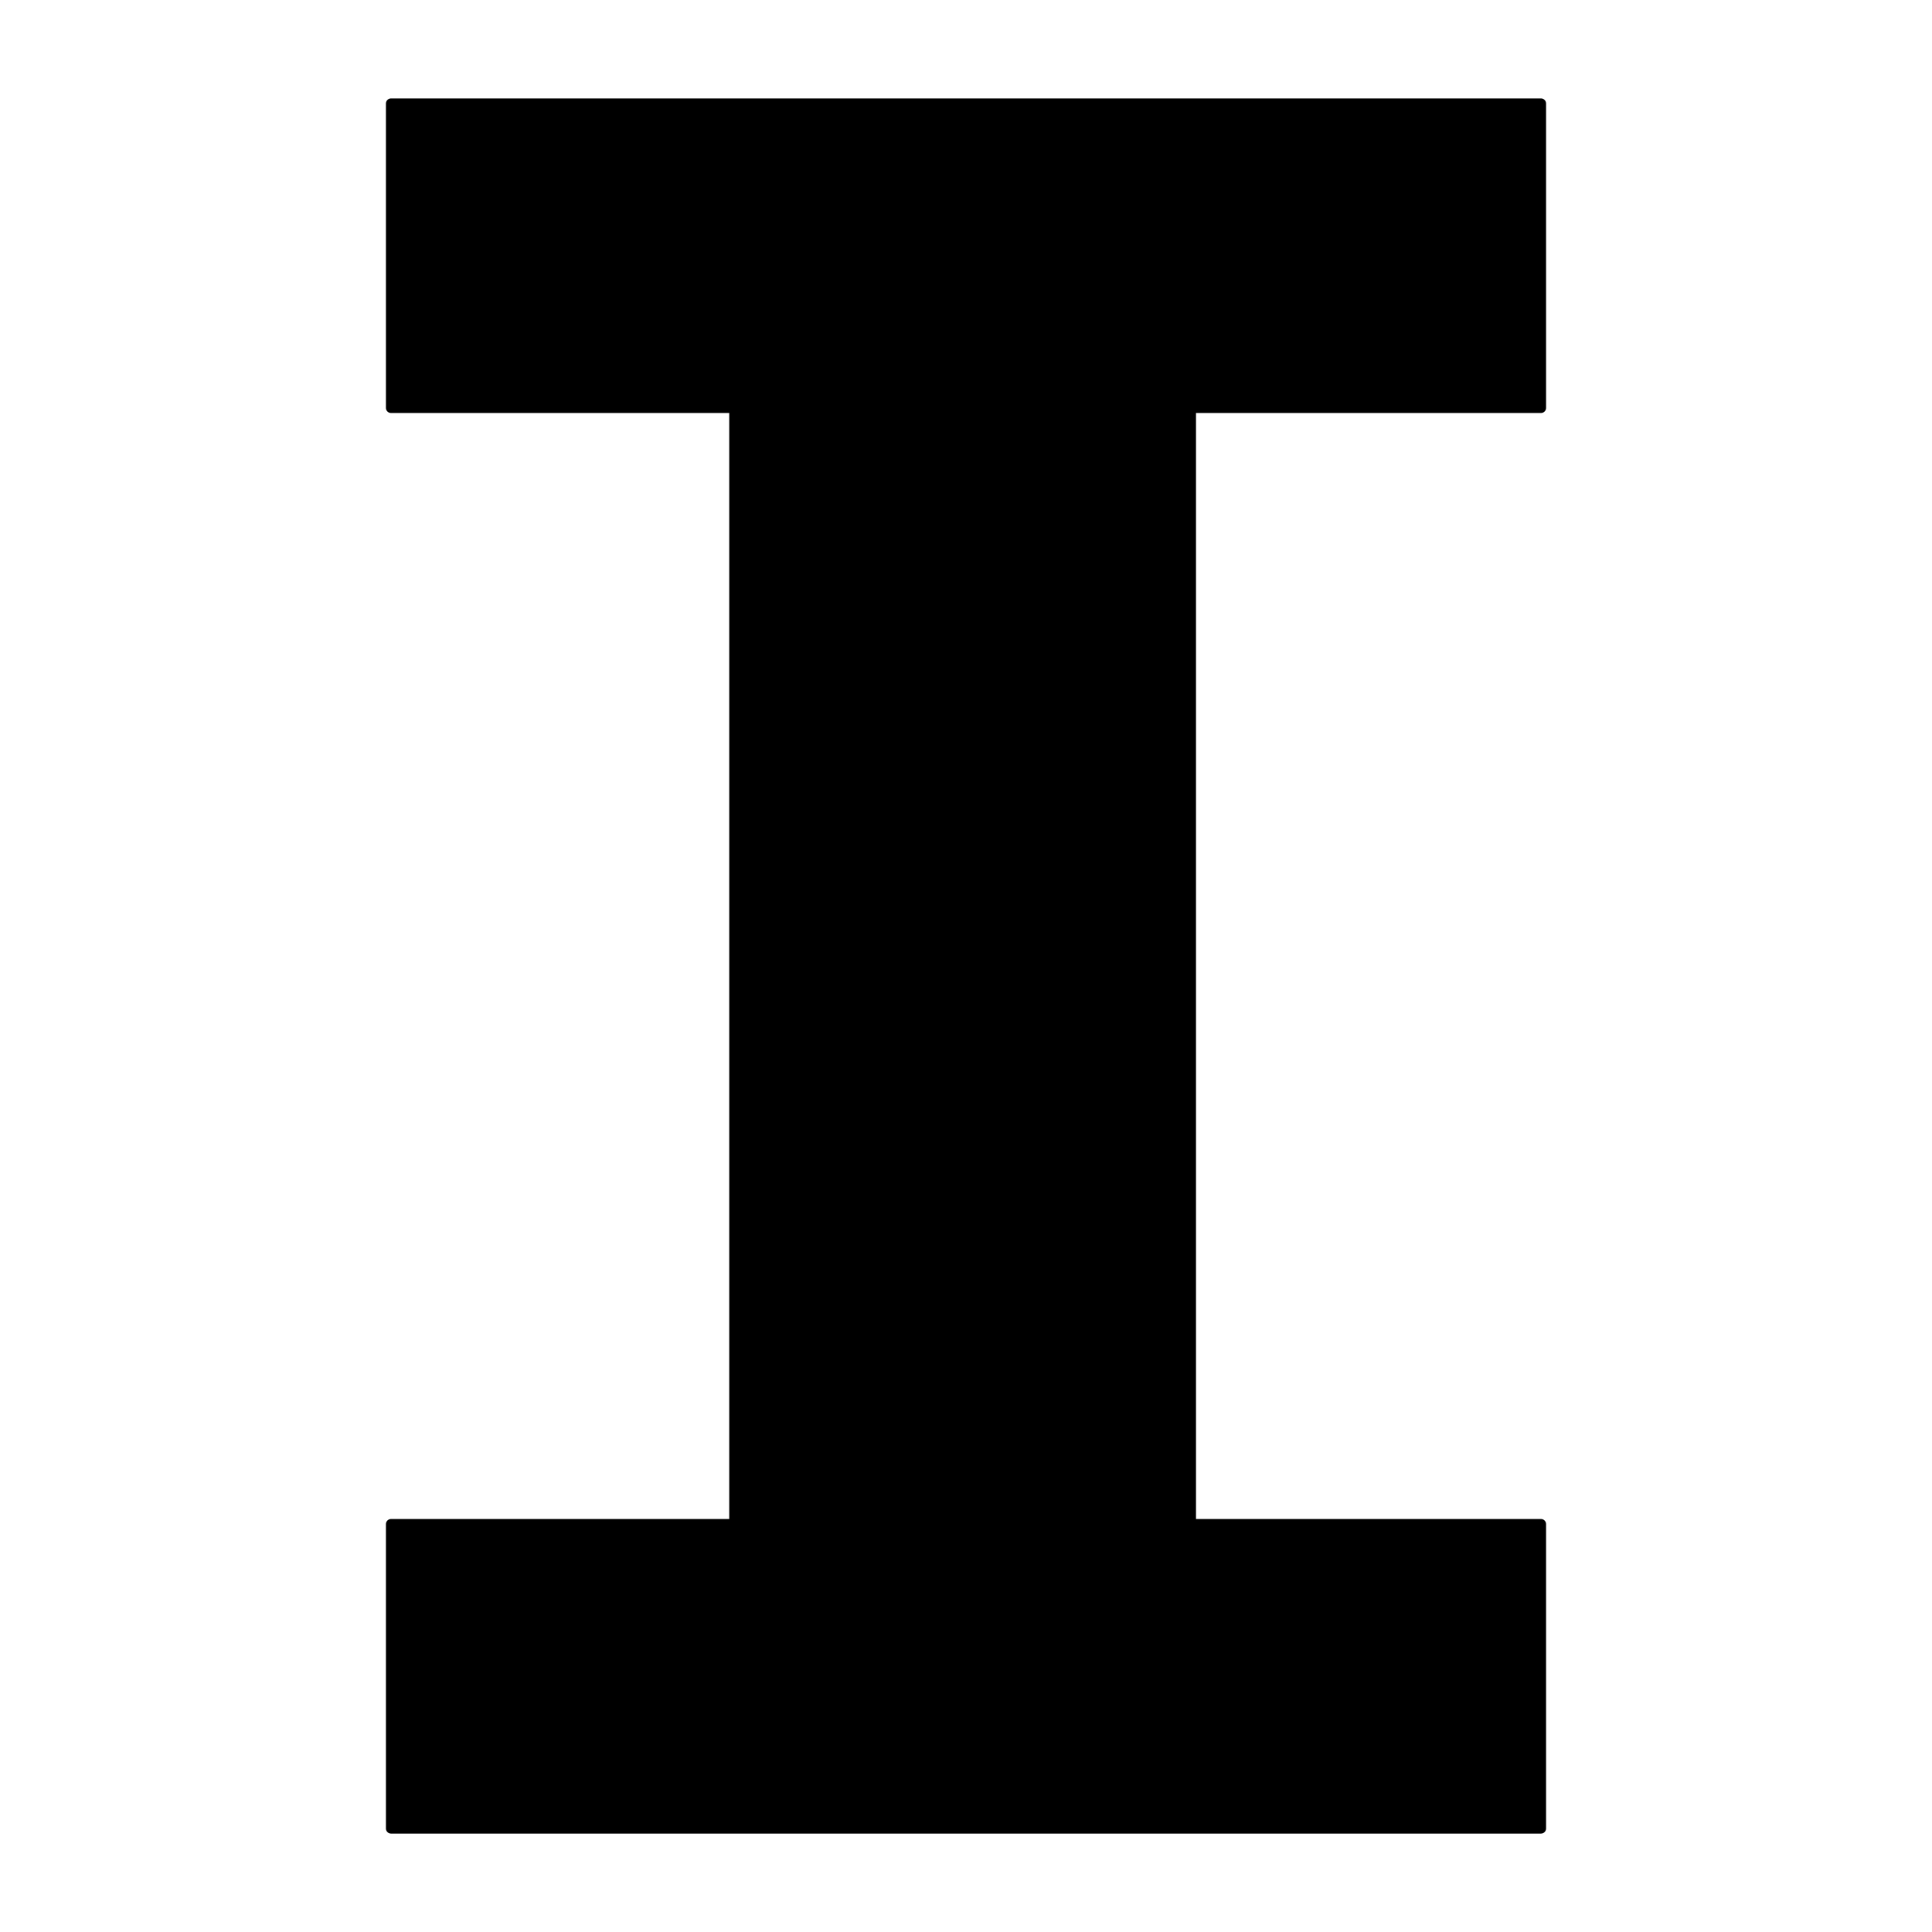
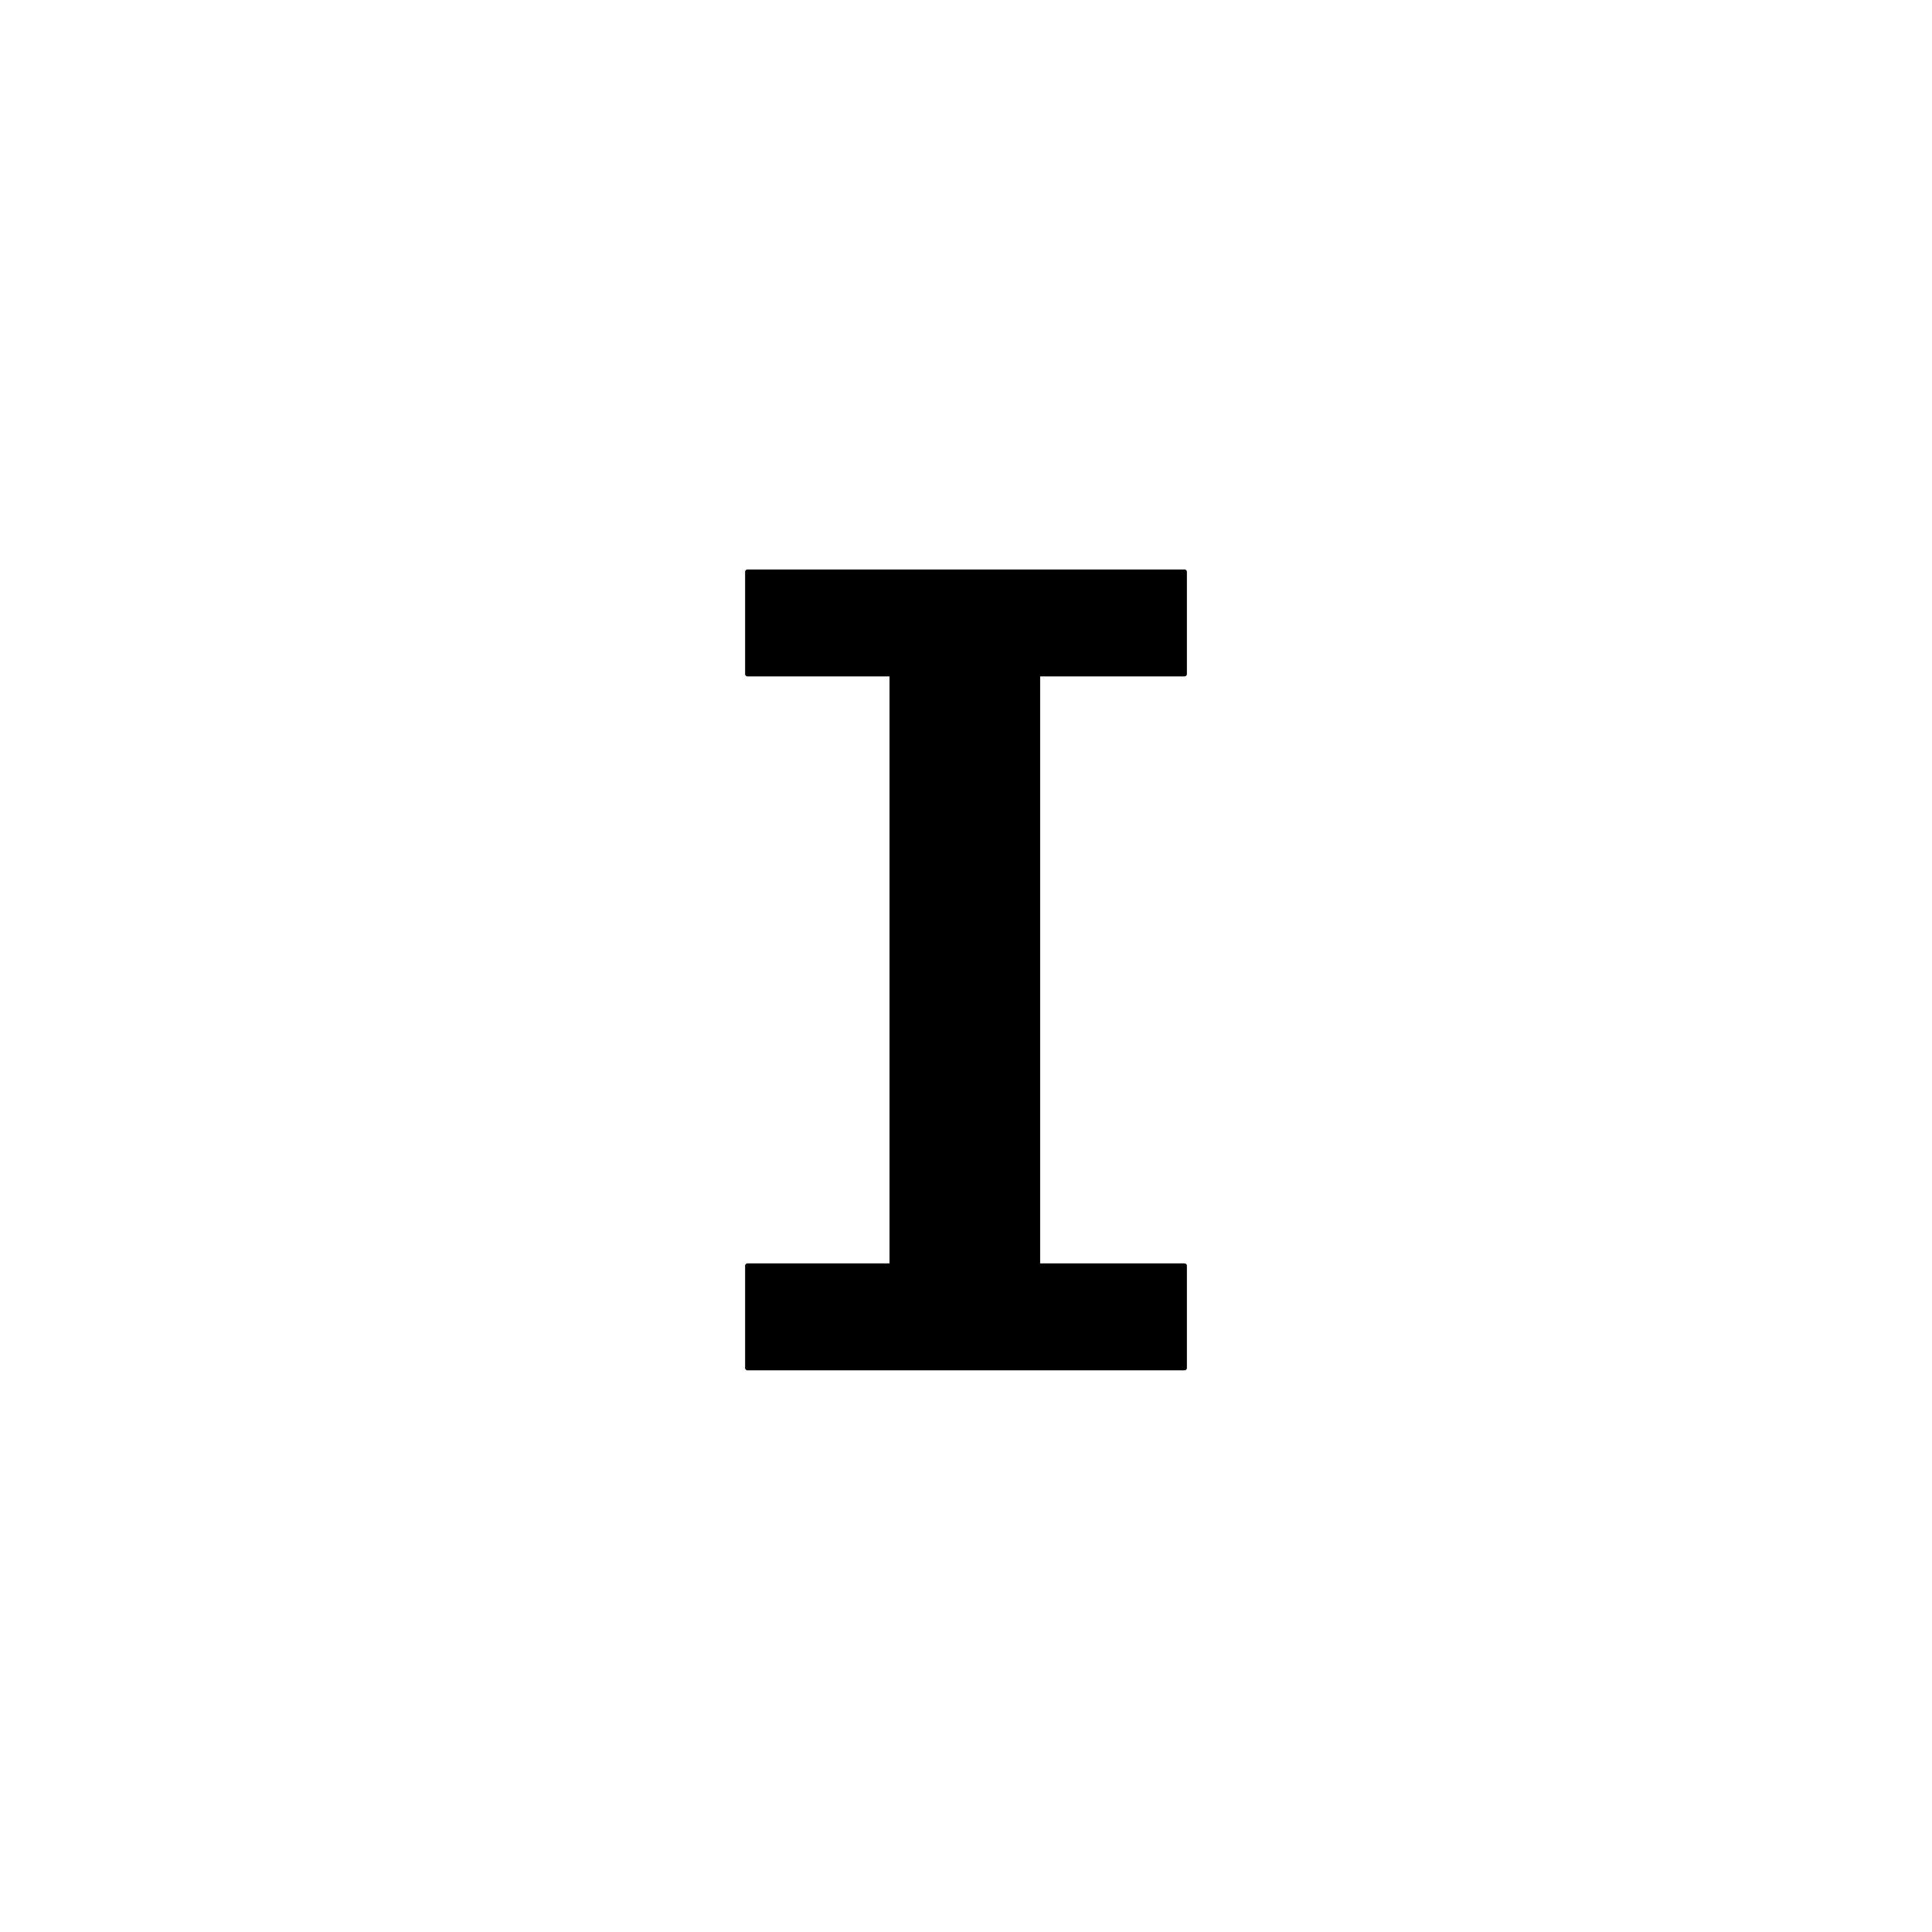
- <svg xmlns="http://www.w3.org/2000/svg" width="1120" height="1120" viewBox="0 0 1120.0 1120.0">
-   <rect x="0" y="0" width="1120.0" height="1120.0" fill="white" />
-   <g transform="translate(94.314,1060.000) scale(0.98039,-0.98039)">
-     <path d="M135 1020H815V840H608V180H815V0H135V180H338V840H135Z" fill="#000" stroke="#000" stroke-width="6" stroke-linejoin="round" stroke-linecap="round" />
+ <svg xmlns="http://www.w3.org/2000/svg" width="1120" height="1120" viewBox="0 0 1120.000 1120.000">
+   <rect x="0" y="0" width="1120.000" height="1120.000" fill="white" />
+   <g transform="translate(367.692,793.032) scale(0.45249,-0.45249)">
+     <path d="M145 1020H705V889H517V131H705V0H145V131H330V889H145Z" fill="#000000" stroke="#000000" stroke-width="6" stroke-linejoin="round" stroke-linecap="round" />
  </g>
</svg>
